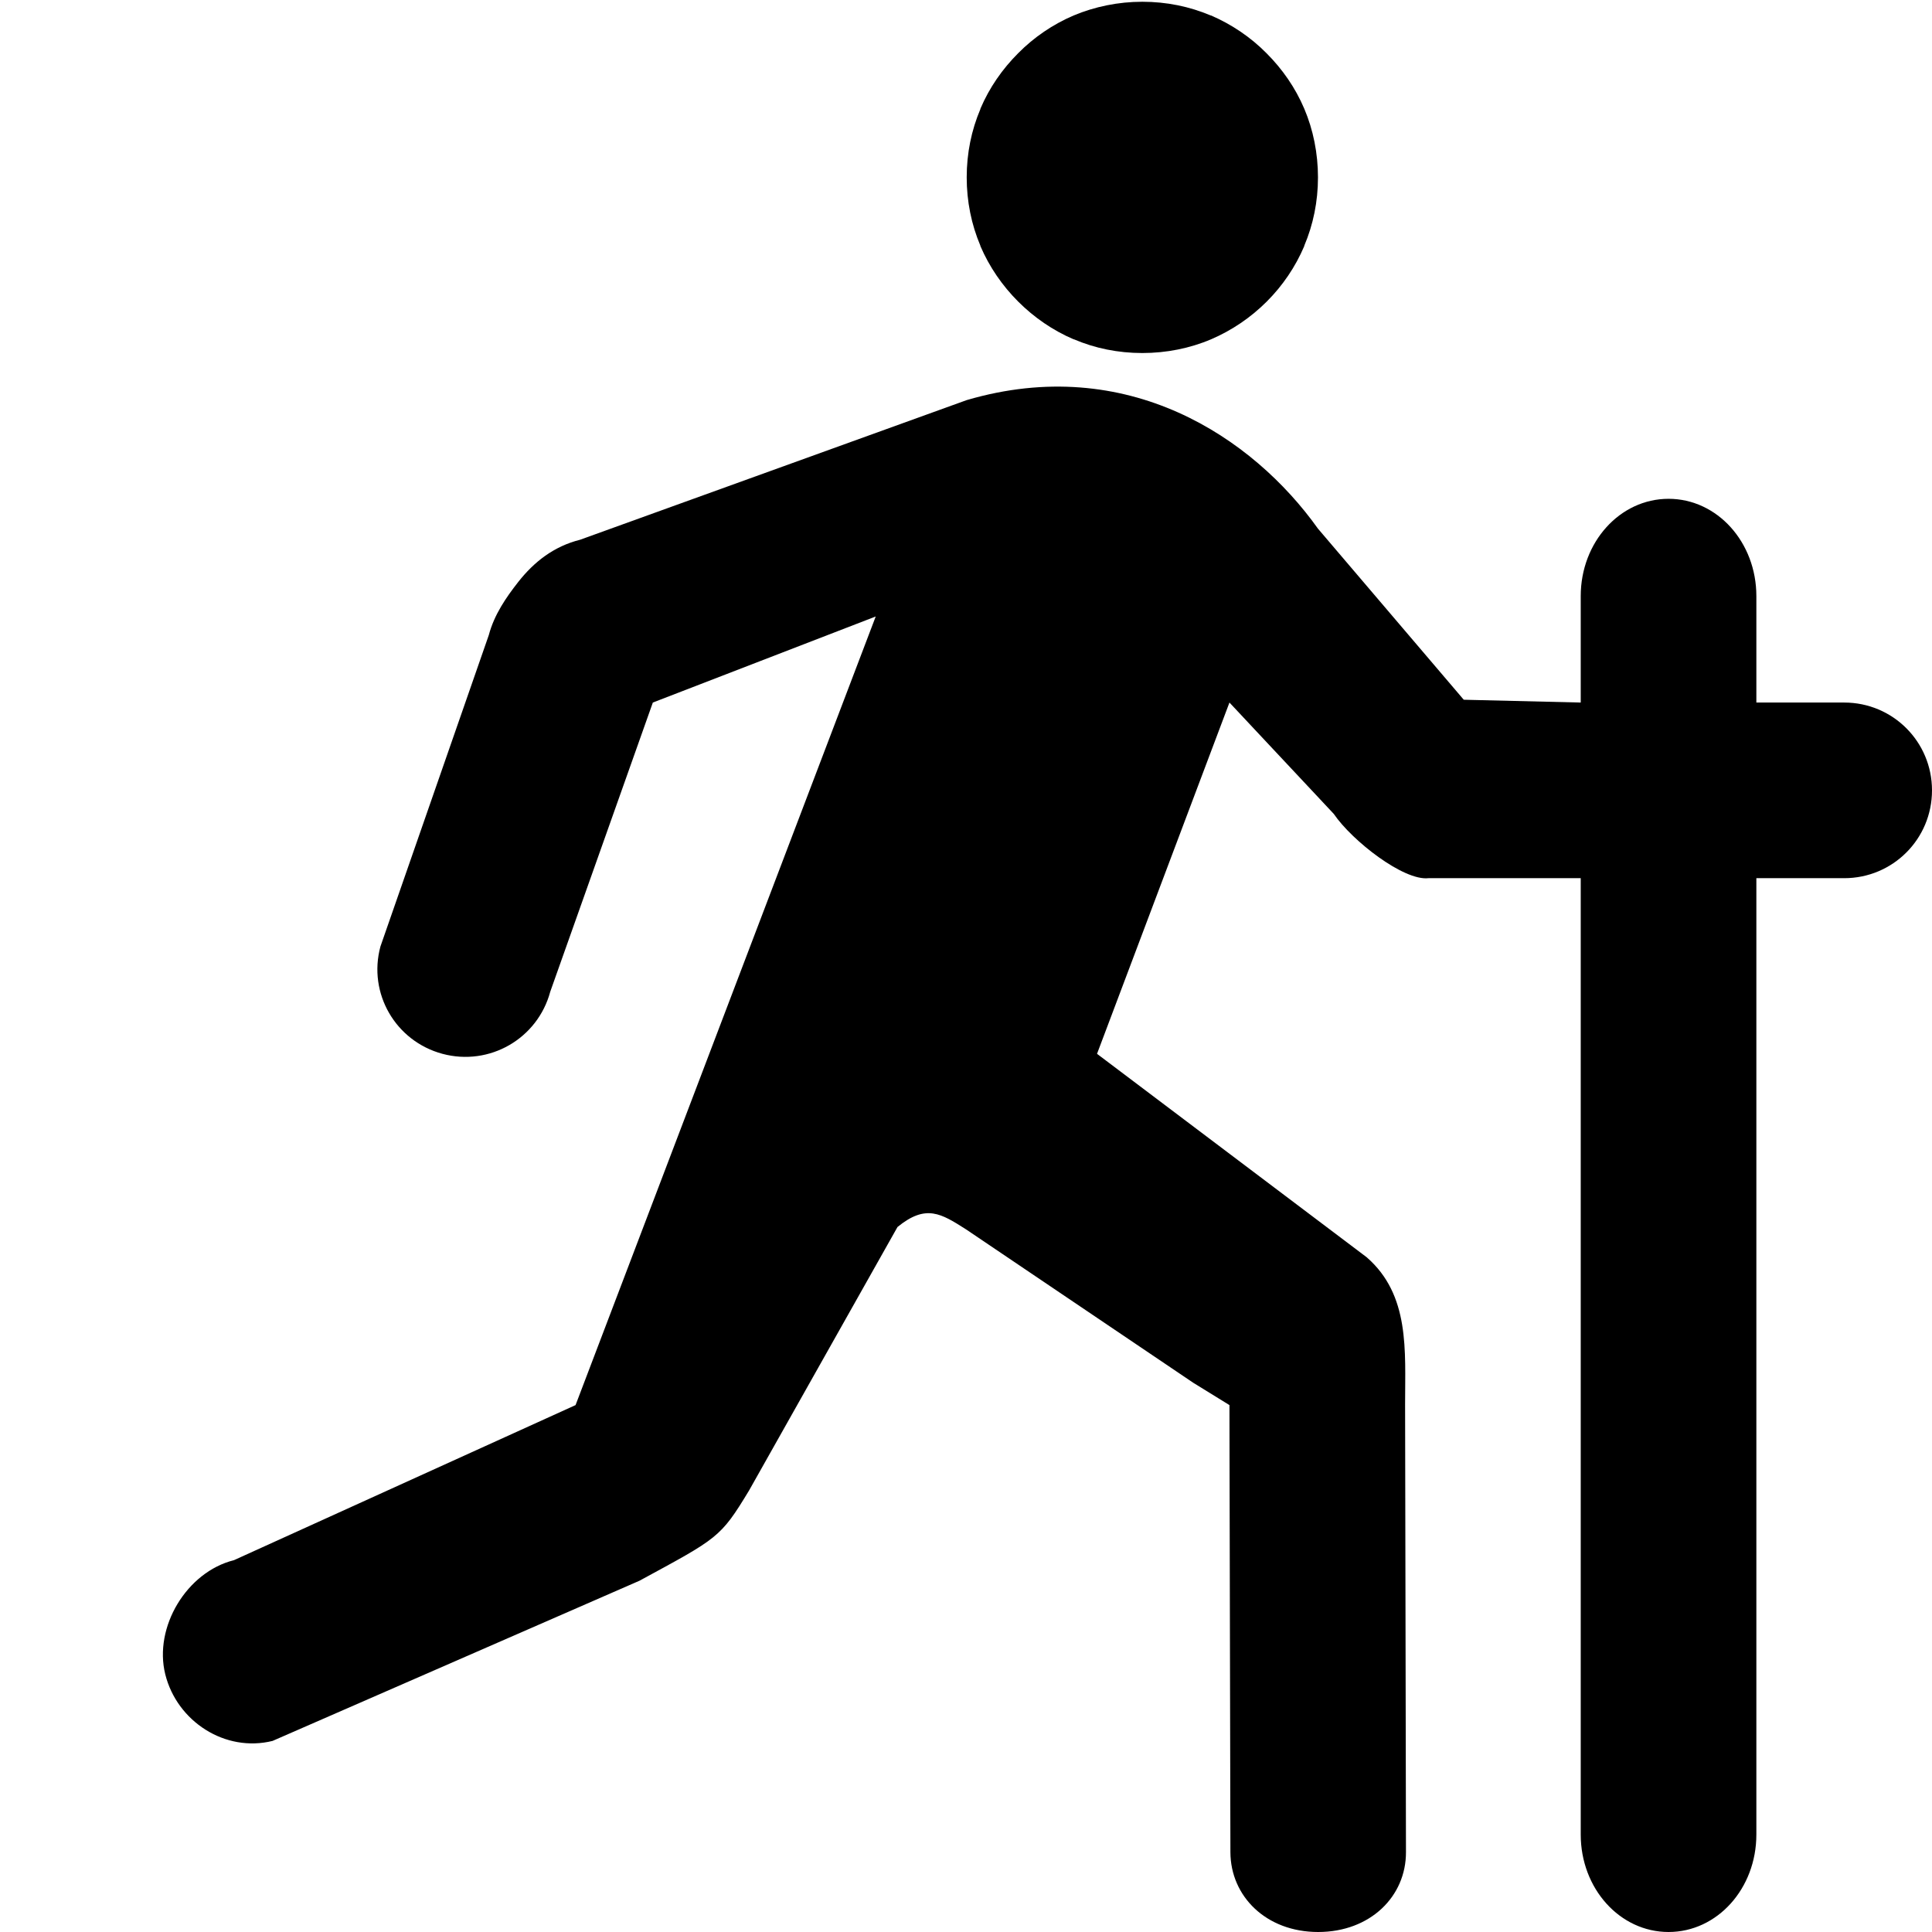
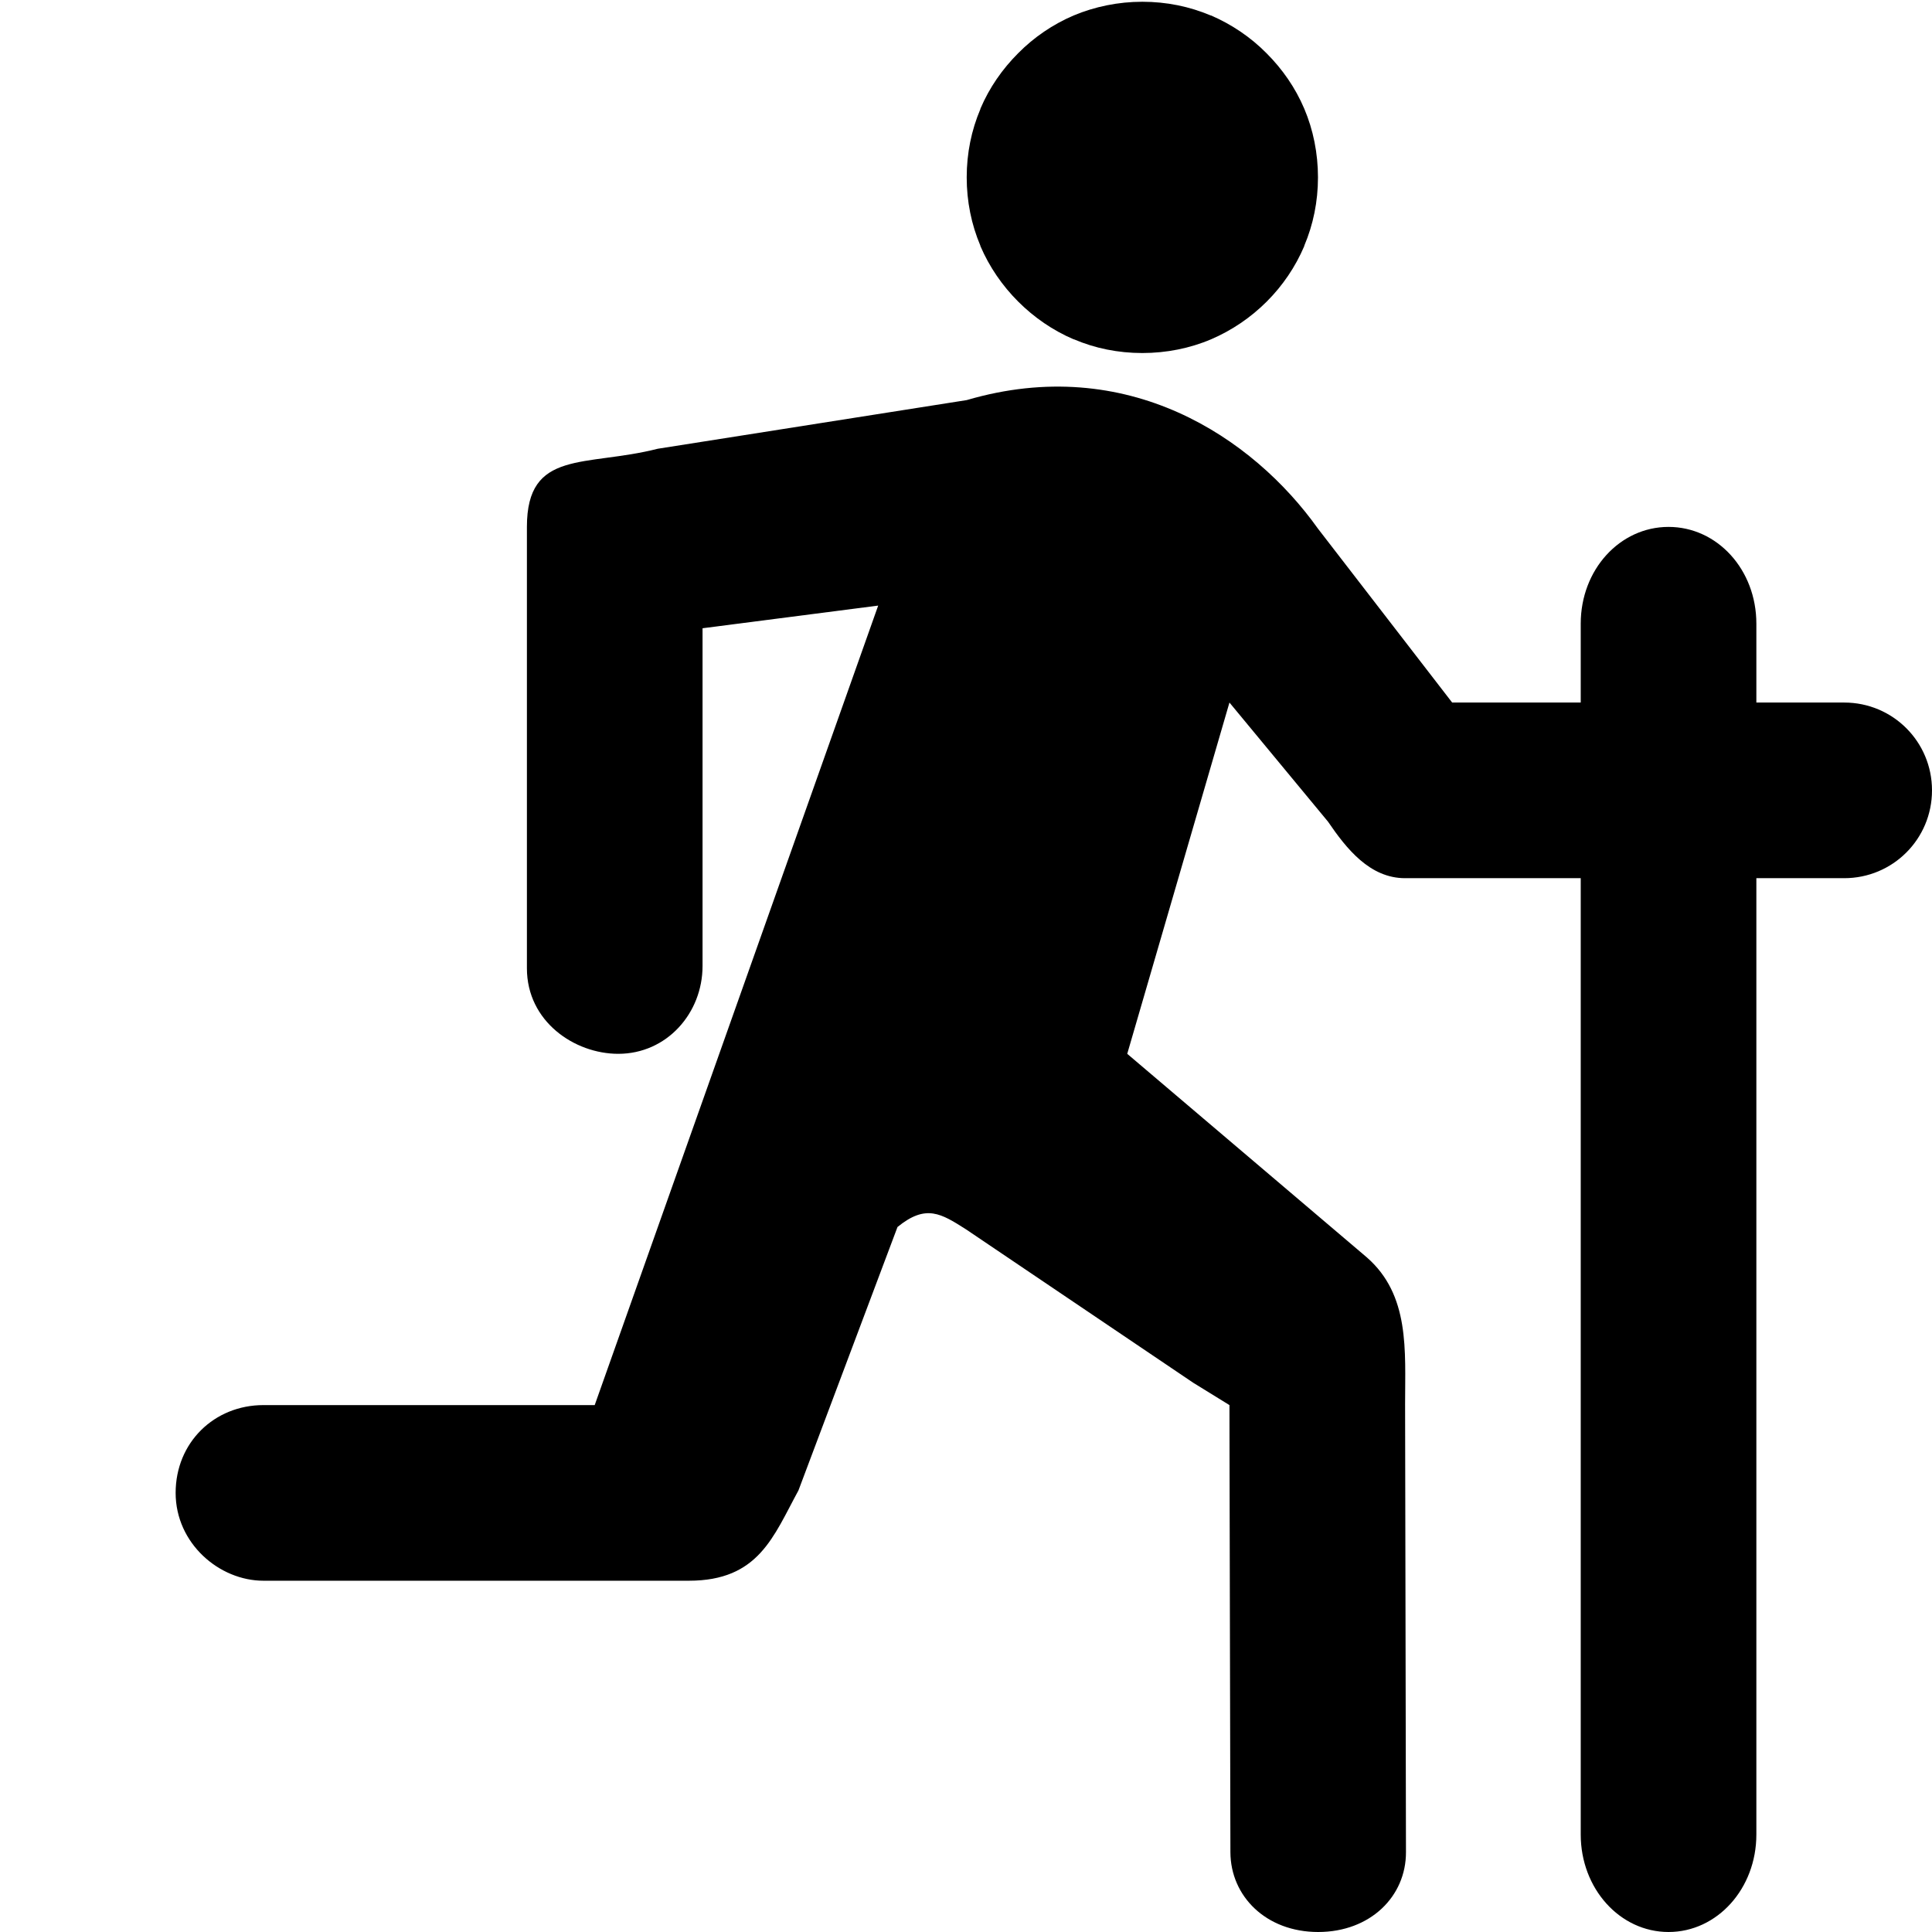
<svg xmlns="http://www.w3.org/2000/svg" version="1.1" id="Layer_1" x="0px" y="0px" width="11" height="11" viewBox="0 0 11 11" xml:space="preserve">
  <defs id="defs7" />
-   <g id="g4265" style="stroke-linecap:butt" transform="translate(-2.943749,-1044.367)" />
-   <path style="color:#000000;font-style:normal;font-variant:normal;font-weight:normal;font-stretch:normal;font-size:medium;line-height:normal;font-family:sans-serif;text-indent:0;text-align:start;text-decoration:none;text-decoration-line:none;text-decoration-style:solid;text-decoration-color:#000000;letter-spacing:normal;word-spacing:normal;text-transform:none;direction:ltr;block-progression:tb;writing-mode:lr-tb;baseline-shift:baseline;text-anchor:start;white-space:normal;clip-rule:nonzero;display:inline;overflow:visible;visibility:visible;opacity:1;isolation:auto;mix-blend-mode:normal;color-interpolation:sRGB;color-interpolation-filters:linearRGB;solid-color:#000000;solid-opacity:1;fill:#000000;fill-opacity:1;fill-rule:nonzero;stroke:none;stroke-width:0.432;stroke-linecap:round;stroke-linejoin:round;stroke-miterlimit:4;stroke-dasharray:none;stroke-dashoffset:0;stroke-opacity:1;color-rendering:auto;image-rendering:auto;shape-rendering:auto;text-rendering:auto;enable-background:accumulate" d="m 6.504,0.01 c -0.138,0 -0.271,0.028 -0.391,0.078 C 5.994,0.139 5.887,0.212 5.797,0.303 5.707,0.393 5.633,0.499 5.582,0.619 l 0,0.002 c -0.051,0.12 -0.078,0.251 -0.078,0.389 0,0.137 0.027,0.269 0.078,0.389 l 0,0.002 c 0.051,0.119 0.125,0.226 0.215,0.316 0.09,0.09 0.197,0.164 0.316,0.215 l 0.002,0 c 0.119,0.051 0.251,0.078 0.389,0.078 0.137,0 0.271,-0.027 0.391,-0.078 0.238,-0.102 0.43,-0.293 0.531,-0.531 l 0,-0.002 C 7.477,1.279 7.504,1.147 7.504,1.01 c 0,-0.137 -0.027,-0.271 -0.078,-0.391 C 7.375,0.499 7.301,0.393 7.211,0.303 7.121,0.212 7.013,0.139 6.895,0.088 l -0.002,0 C 6.773,0.037 6.641,0.01 6.504,0.01 Z m -1,2.268 -2.201,0.795 c -0.151,0.038 -0.263,0.127 -0.352,0.24 -0.069,0.088 -0.137,0.186 -0.168,0.303 L 2.166,5.389 C 2.094,5.656 2.252,5.928 2.519,6 2.787,6.072 3.061,5.914 3.133,5.646 L 3.717,4 4.986,3.51 3.277,8 1.332,8.883 c -0.269,0.067 -0.458,0.381 -0.391,0.65 0.067,0.269 0.342,0.446 0.611,0.379 L 3.641,9 C 4.088,8.757 4.101,8.757 4.265,8.486 L 5.11,6.986 C 5.272,6.854 5.358,6.909 5.501,7 L 6.794,7.873 7,8 l 4.21e-4,0.271 0.005,2.274 C 7.006,10.797 7.209,11 7.505,11 c 0.297,0 0.501,-0.203 0.5,-0.455 L 8,7.996 C 8,7.688 8.028,7.373 7.781,7.158 L 6.246,6 7,4 7.594,4.634 C 7.699,4.788 7.992,5.016 8.133,5 L 9,5 9,10.445 C 9,10.753 9.223,11 9.5,11 9.777,11 10,10.753 10,10.445 L 10,5 10.5,5 C 10.777,5 11,4.777 11,4.5 11,4.223 10.777,4 10.5,4 L 10,4 10,3.394 C 10,3.087 9.777,2.84 9.5,2.84 9.223,2.84 9,3.087 9,3.394 L 9,4 8.334,3.984 7.504,3.01 c -0.371,-0.521 -1.087,-1 -2,-0.732 z" id="path11665" />
+   <path style="color:#000000;font-style:normal;font-variant:normal;font-weight:normal;font-stretch:normal;font-size:medium;line-height:normal;font-family:sans-serif;text-indent:0;text-align:start;text-decoration:none;text-decoration-line:none;text-decoration-style:solid;text-decoration-color:#000000;letter-spacing:normal;word-spacing:normal;text-transform:none;direction:ltr;block-progression:tb;writing-mode:lr-tb;baseline-shift:baseline;text-anchor:start;white-space:normal;clip-rule:nonzero;display:inline;overflow:visible;visibility:visible;opacity:1;isolation:auto;mix-blend-mode:normal;color-interpolation:sRGB;color-interpolation-filters:linearRGB;solid-color:#000000;solid-opacity:1;fill:#000000;fill-opacity:1;fill-rule:nonzero;stroke:none;stroke-width:0.432;stroke-linecap:round;stroke-linejoin:round;stroke-miterlimit:4;stroke-dasharray:none;stroke-dashoffset:0;stroke-opacity:1;color-rendering:auto;image-rendering:auto;shape-rendering:auto;text-rendering:auto;enable-background:accumulate" d="m 6.504,0.01 c -0.138,0 -0.271,0.028 -0.391,0.078 C 5.994,0.139 5.887,0.212 5.797,0.303 5.707,0.393 5.633,0.499 5.582,0.619 l 0,0.002 c -0.051,0.12 -0.078,0.251 -0.078,0.389 0,0.137 0.027,0.269 0.078,0.389 l 0,0.002 c 0.051,0.119 0.125,0.226 0.215,0.316 0.09,0.09 0.197,0.164 0.316,0.215 l 0.002,0 c 0.119,0.051 0.251,0.078 0.389,0.078 0.137,0 0.271,-0.027 0.391,-0.078 0.238,-0.102 0.43,-0.293 0.531,-0.531 l 0,-0.002 C 7.477,1.279 7.504,1.147 7.504,1.01 c 0,-0.137 -0.027,-0.271 -0.078,-0.391 C 7.375,0.499 7.301,0.393 7.211,0.303 7.121,0.212 7.013,0.139 6.895,0.088 l -0.002,0 C 6.773,0.037 6.641,0.01 6.504,0.01 Z m -1,2.268 -1.759,0.277 C 3.333,2.66 3,2.556 3,3 L 3,5.513 C 3,5.816 3.271,6 3.52,6 3.797,6 4,5.768 4,5.5 L 4,3.577 5,3.448 3.386,8 1.5,8 C 1.22,8 1,8.213 1,8.5 1,8.787 1.248,9 1.5,9 L 3.922,9 C 4.32,9 4.403,8.748 4.546,8.486 L 5.11,6.986 C 5.272,6.854 5.358,6.909 5.501,7 L 6.794,7.873 7,8 l 4.21e-4,0.271 0.005,2.274 C 7.006,10.797 7.209,11 7.505,11 c 0.297,0 0.501,-0.203 0.5,-0.455 L 8,7.996 C 8,7.688 8.028,7.373 7.781,7.158 L 6.418,6 7,4 7.561,4.678 C 7.666,4.832 7.799,5 8,5 l 1,0 0,5.445 C 9,10.753 9.223,11 9.5,11 9.777,11 10,10.753 10,10.445 L 10,5 10.5,5 C 10.777,5 11,4.777 11,4.5 11,4.223 10.777,4 10.5,4 L 10,4 10,3.551 C 10,3.243 9.777,3 9.5,3 9.223,3 9,3.243 9,3.551 L 9,4 8.268,4 7.504,3.01 c -0.371,-0.521 -1.087,-1 -2,-0.732 z" id="path11665" />
</svg>
